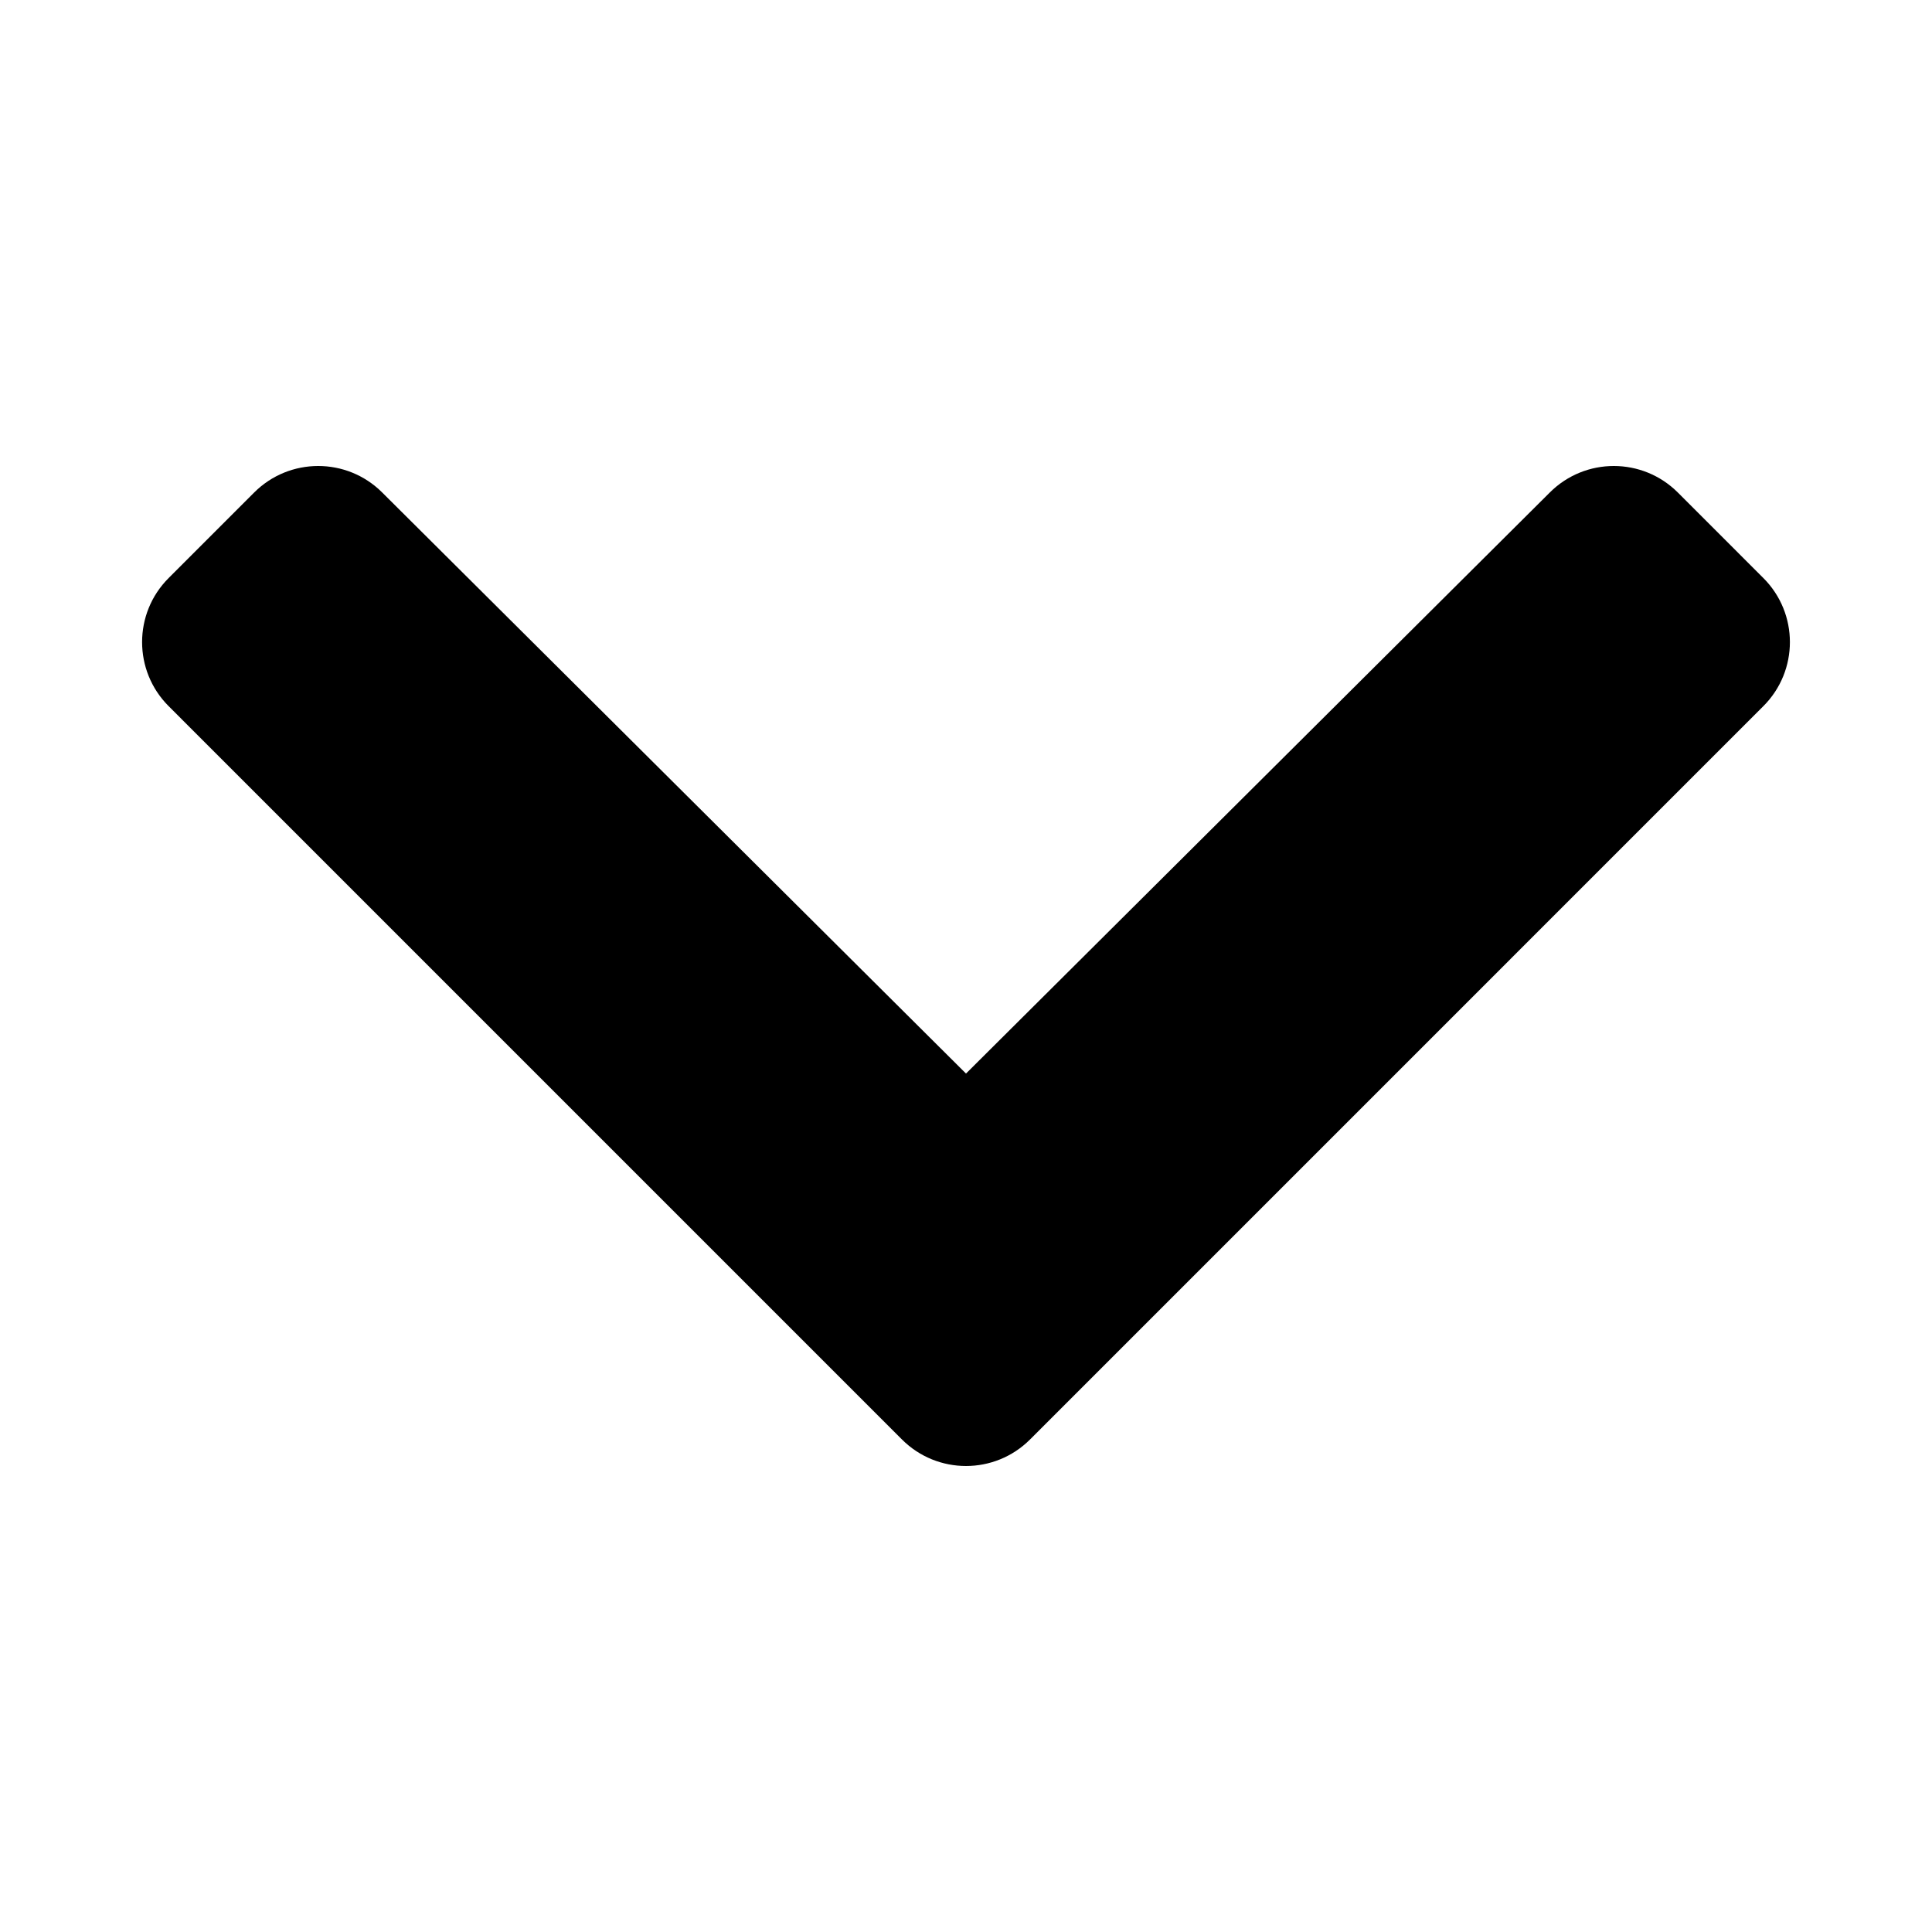
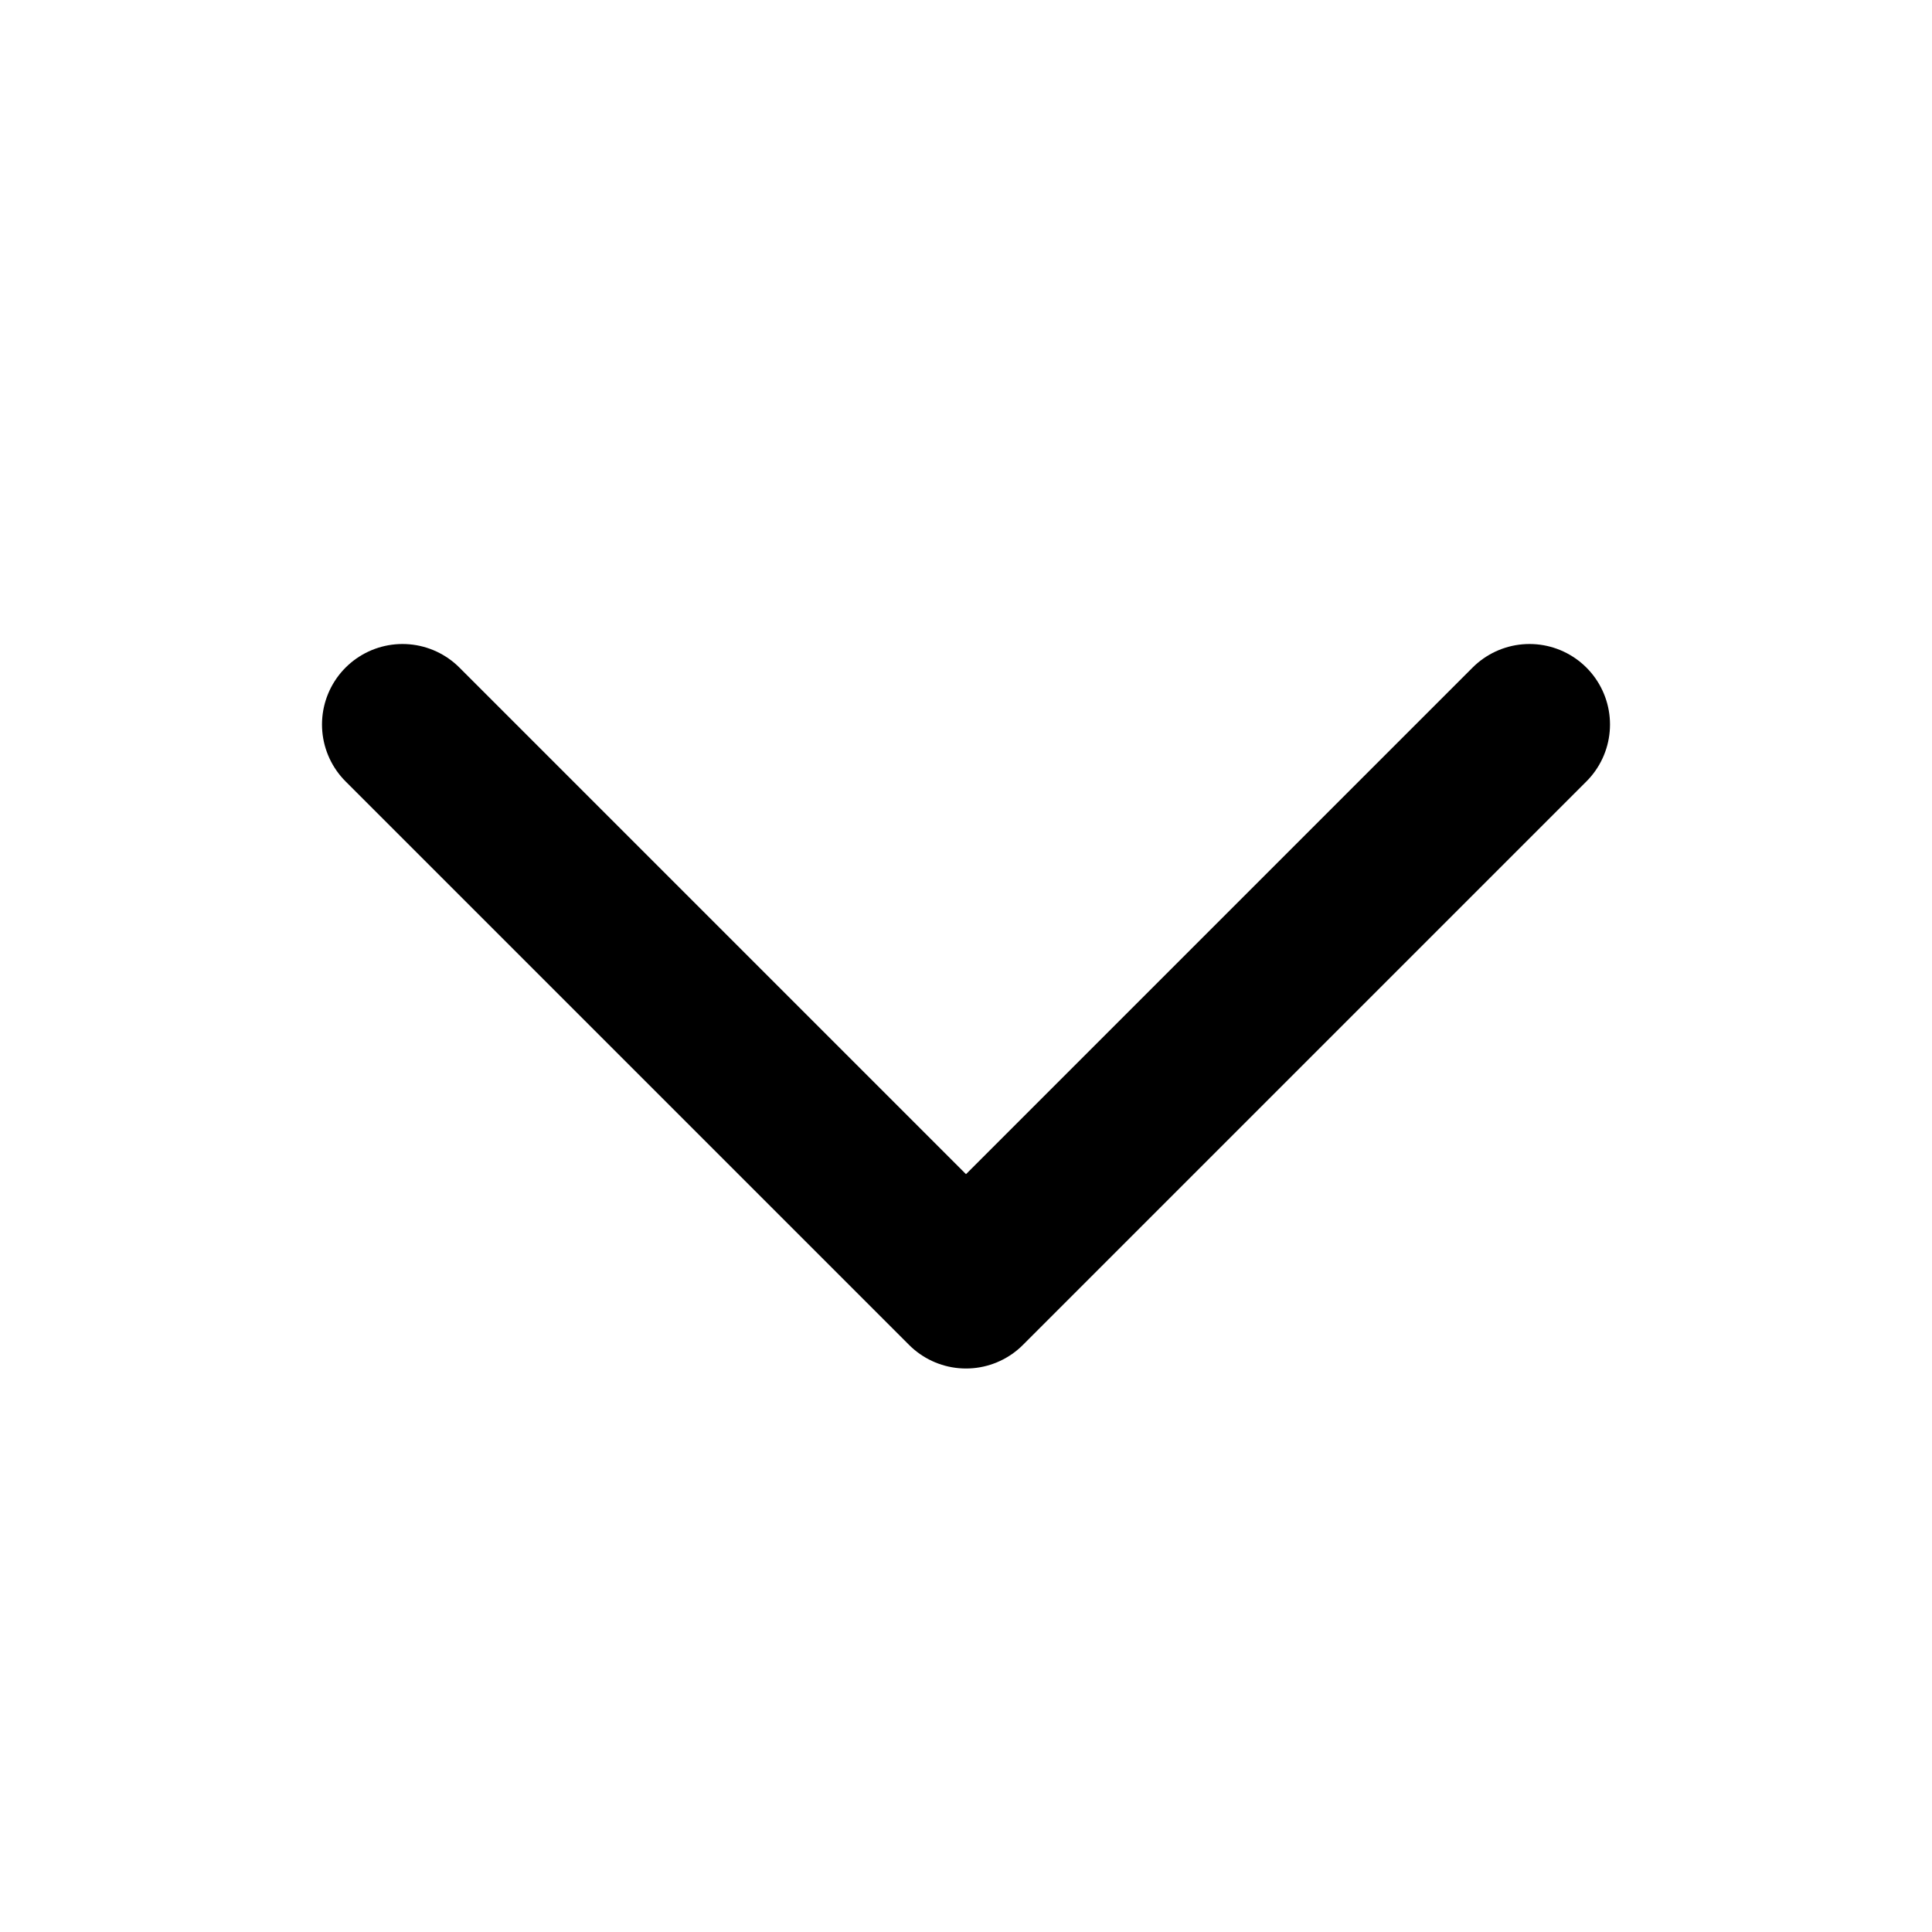
- <svg xmlns="http://www.w3.org/2000/svg" width="20" height="20" viewBox="0 0 448 512">
-   <path d="M207.029 381.476L12.686 187.132c-9.373-9.373-9.373-24.569 0-33.941l22.667-22.667c9.357-9.357 24.522-9.375 33.901-.04L224 284.505l154.745-154.021c9.379-9.335 24.544-9.317 33.901.04l22.667 22.667c9.373 9.373 9.373 24.569 0 33.941L240.971 381.476c-9.373 9.372-24.569 9.372-33.942 0z" />
+ <svg xmlns="http://www.w3.org/2000/svg" class="h-6 w-6" fill="none" viewBox="0 0 24 24" stroke="currentColor" stroke-width="2">
+   <path stroke-linecap="round" stroke-linejoin="round" d="M19 9l-7 7-7-7" />
</svg>
